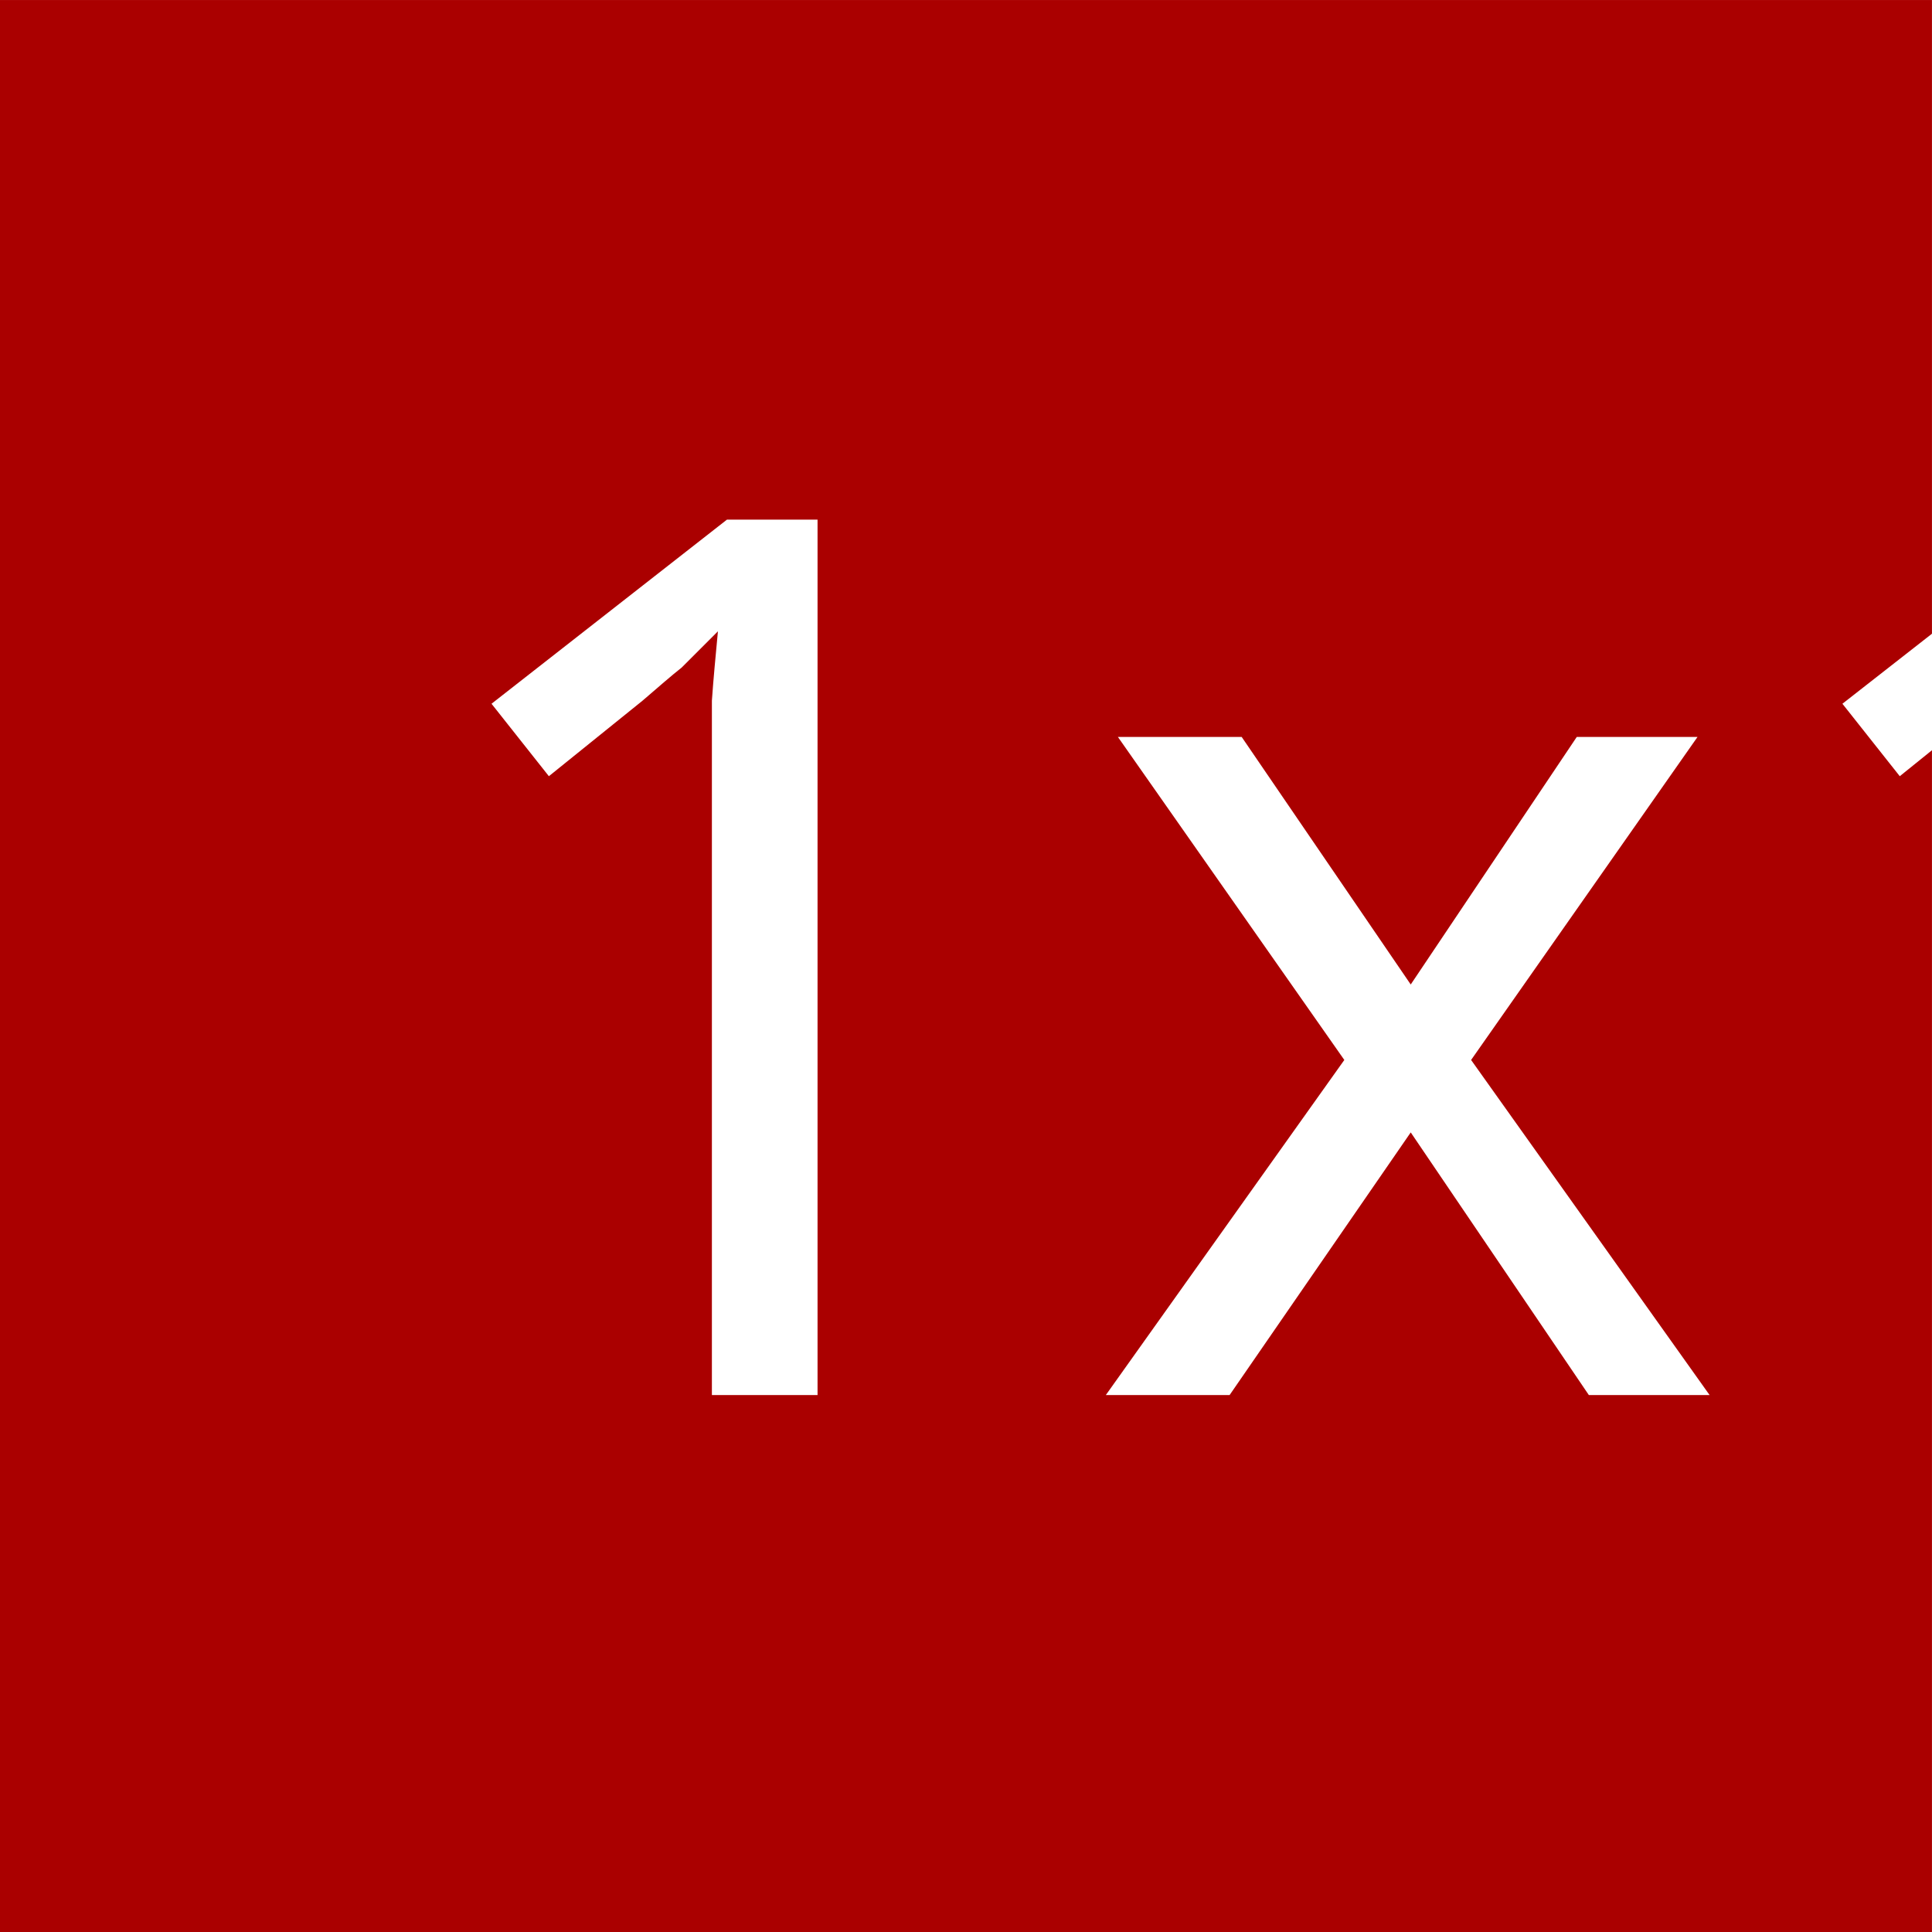
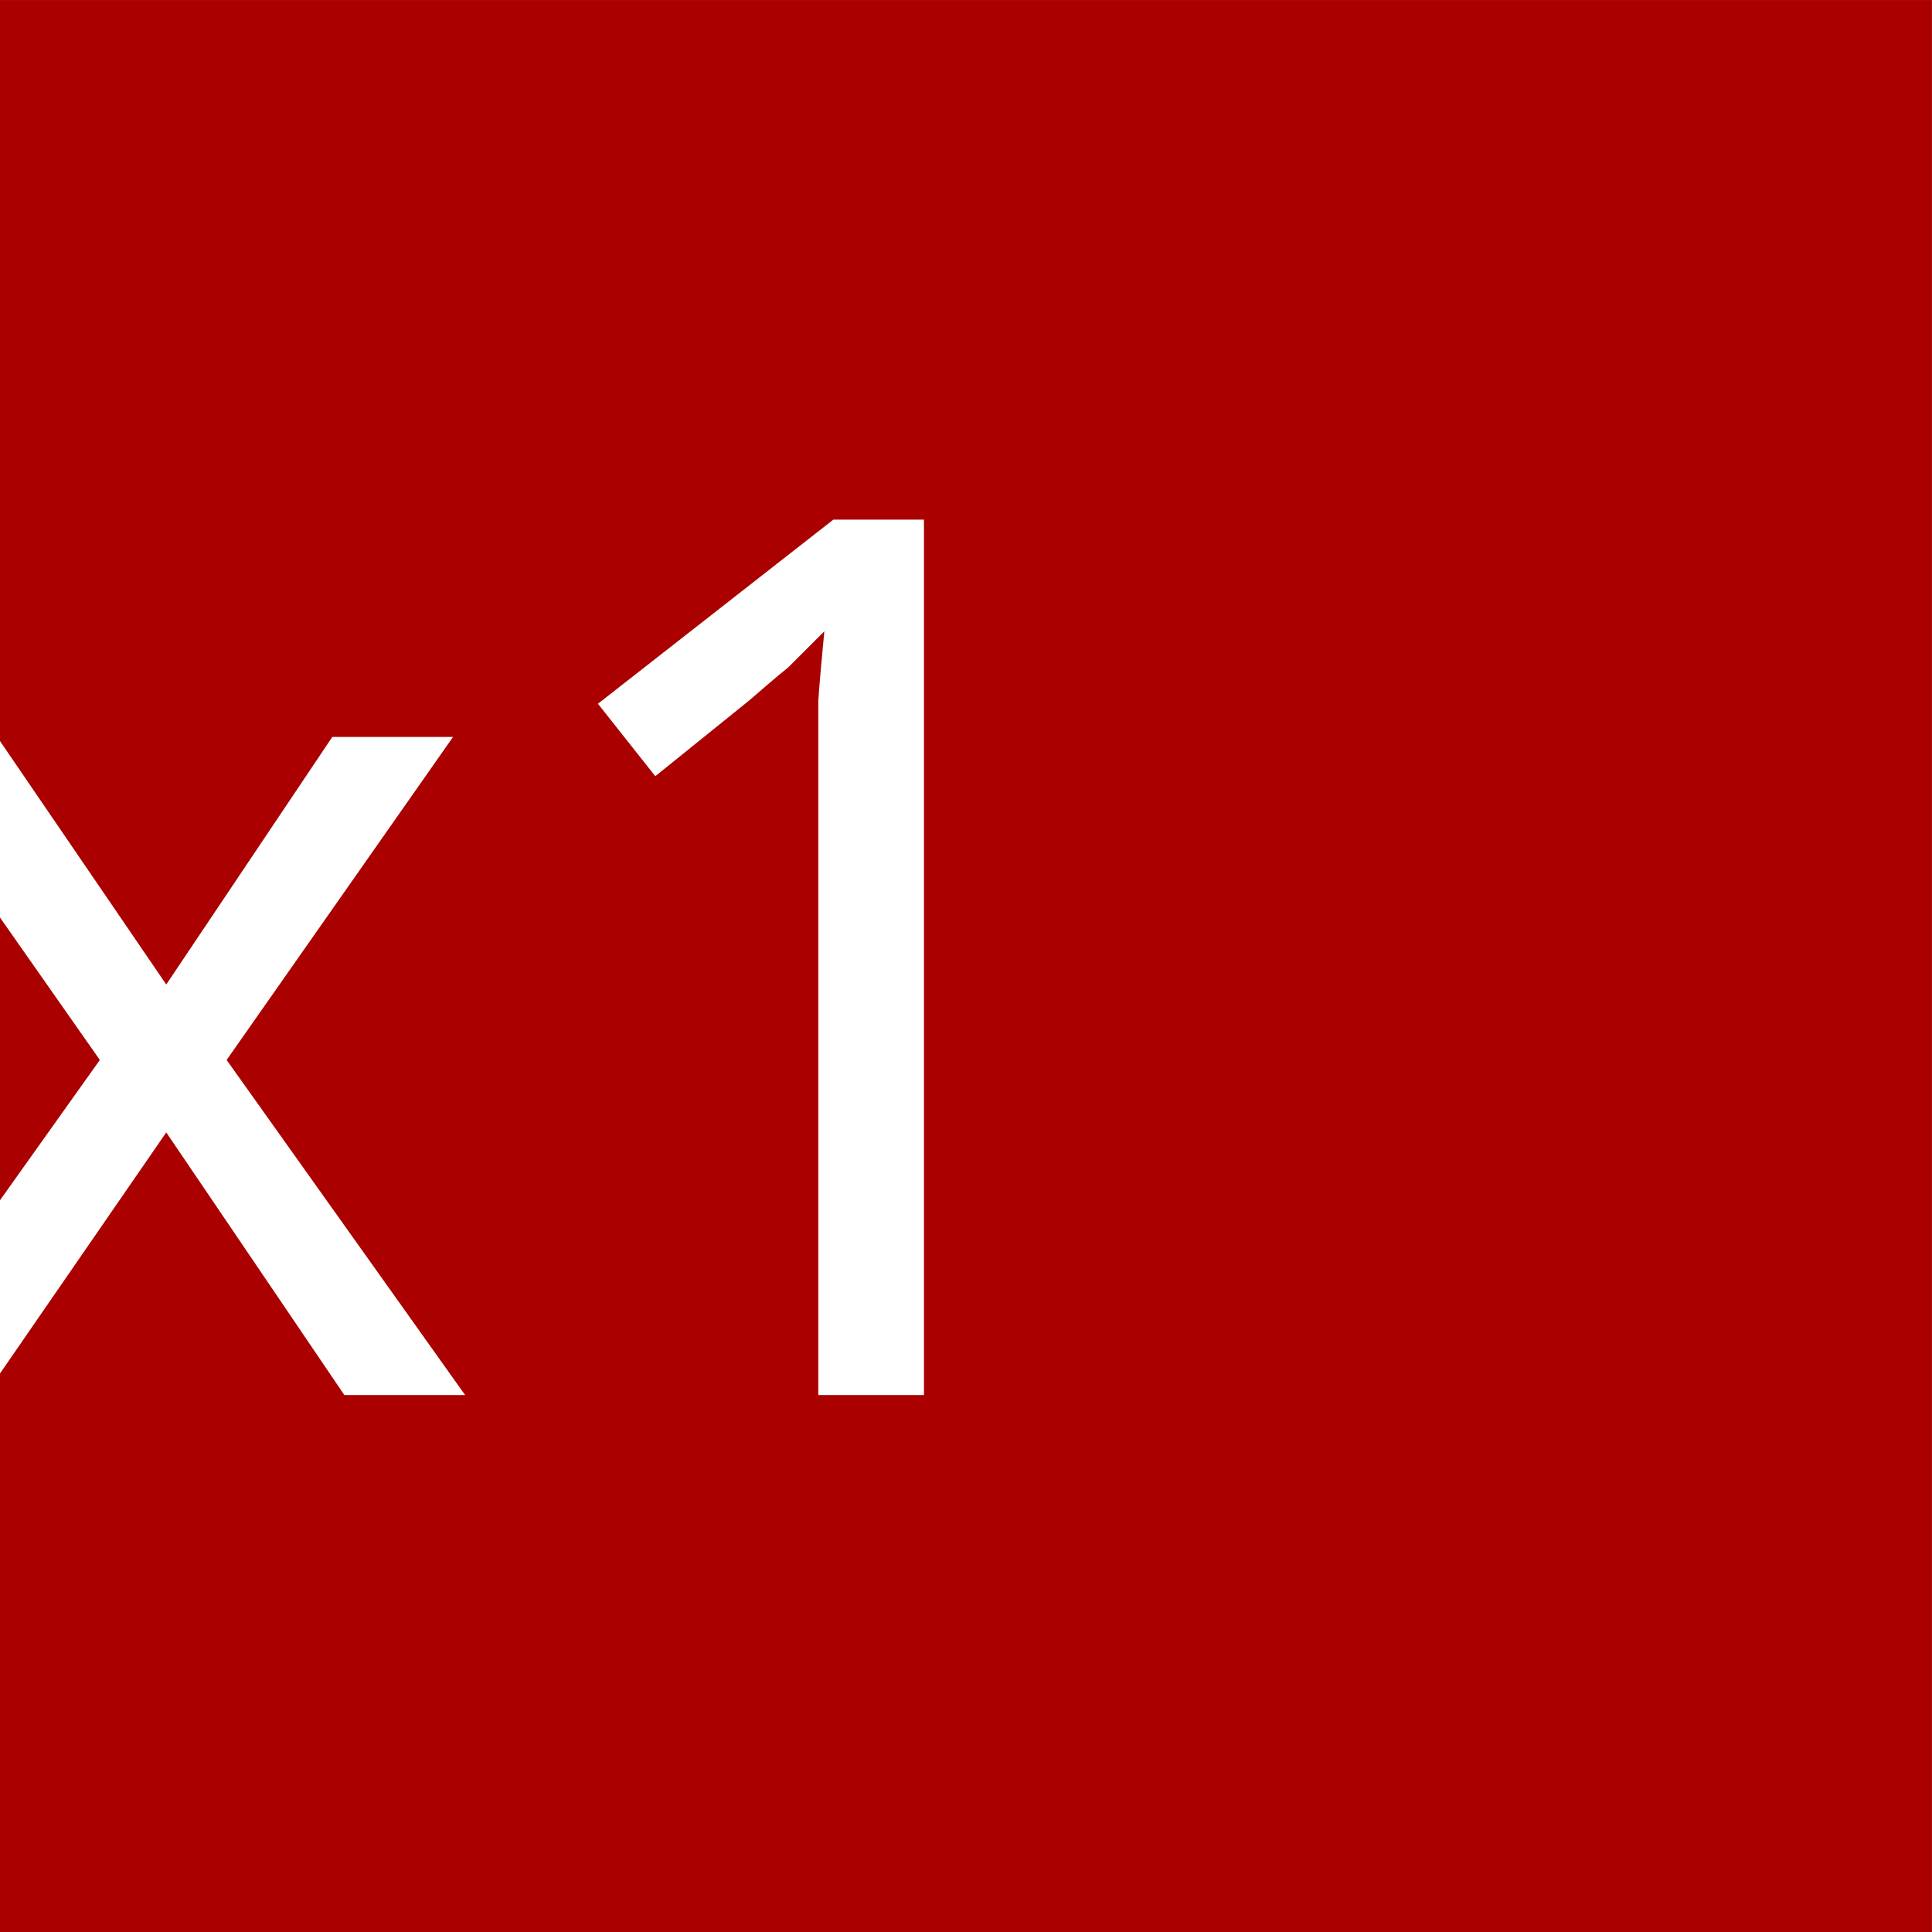
- <svg xmlns="http://www.w3.org/2000/svg" width="10mm" height="10mm" viewBox="0 0 10 10" version="1.1" id="svg1">
+ <svg xmlns="http://www.w3.org/2000/svg" width="1in" height="1in" viewBox="0 0 10 10" version="1.1" id="svg1">
  <defs id="defs1" />
  <g id="layer1" transform="translate(-38.52621,-33.41989)">
    <rect style="fill:#aa0000;stroke:#ff0000;stroke-width:0" id="rect1" width="10" height="10" x="38.526" y="33.42" />
-     <text xml:space="preserve" style="font-size:6.35px;font-family:'Segoe UI';-inkscape-font-specification:'Segoe UI';letter-spacing:0px;fill:#ffffff;stroke:#ff0000;stroke-width:0" x="40.506" y="40.641" id="text1">
-       <tspan id="tspan1" style="font-size:6.35px;fill:#ffffff;stroke-width:0" x="40.506" y="40.641">1x1</tspan>
+     <text xml:space="preserve" style="font-size:6.35px;font-family:'Segoe UI';-inkscape-font-specification:'Segoe UI';text-align:center;letter-spacing:0px;text-anchor:middle;fill:#ffffff;stroke:#ff0000;stroke-width:0" x="43.506" y="40.641" id="text1">
+       <tspan id="tspan1" style="font-size:6.35px;fill:#ffffff;stroke-width:0" x="43.506" y="40.641">1x1</tspan>
    </text>
  </g>
</svg>
